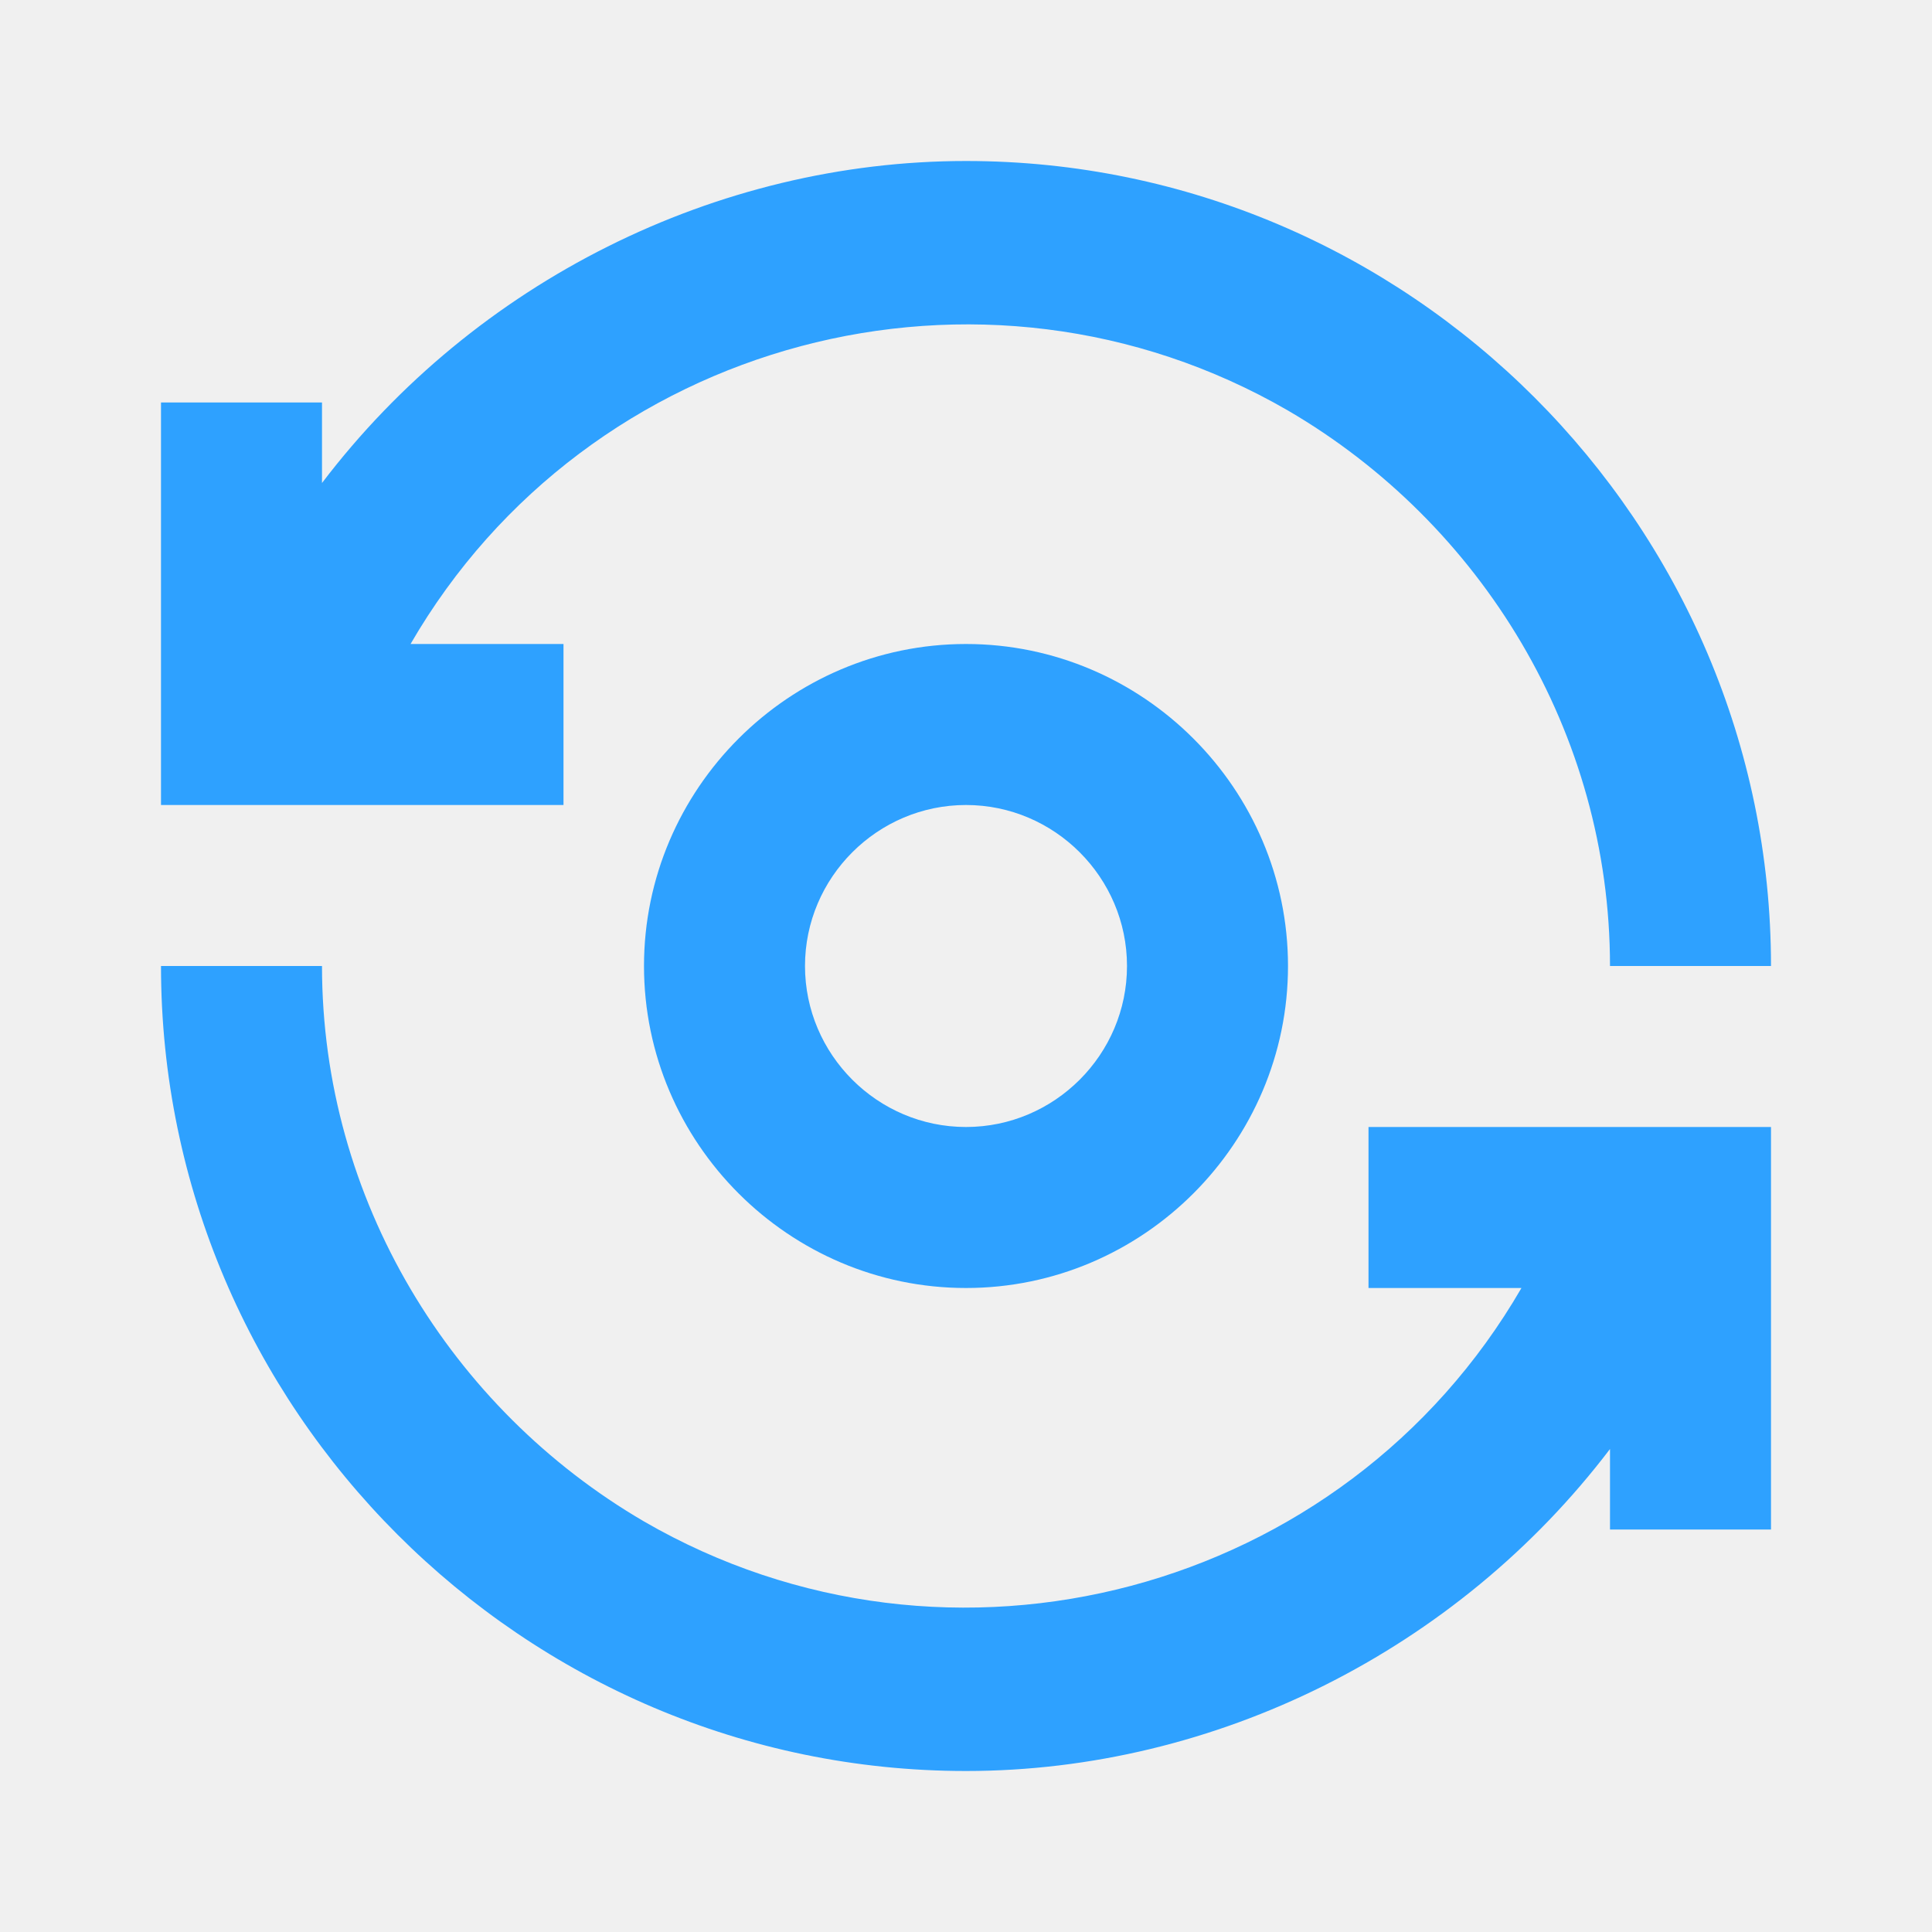
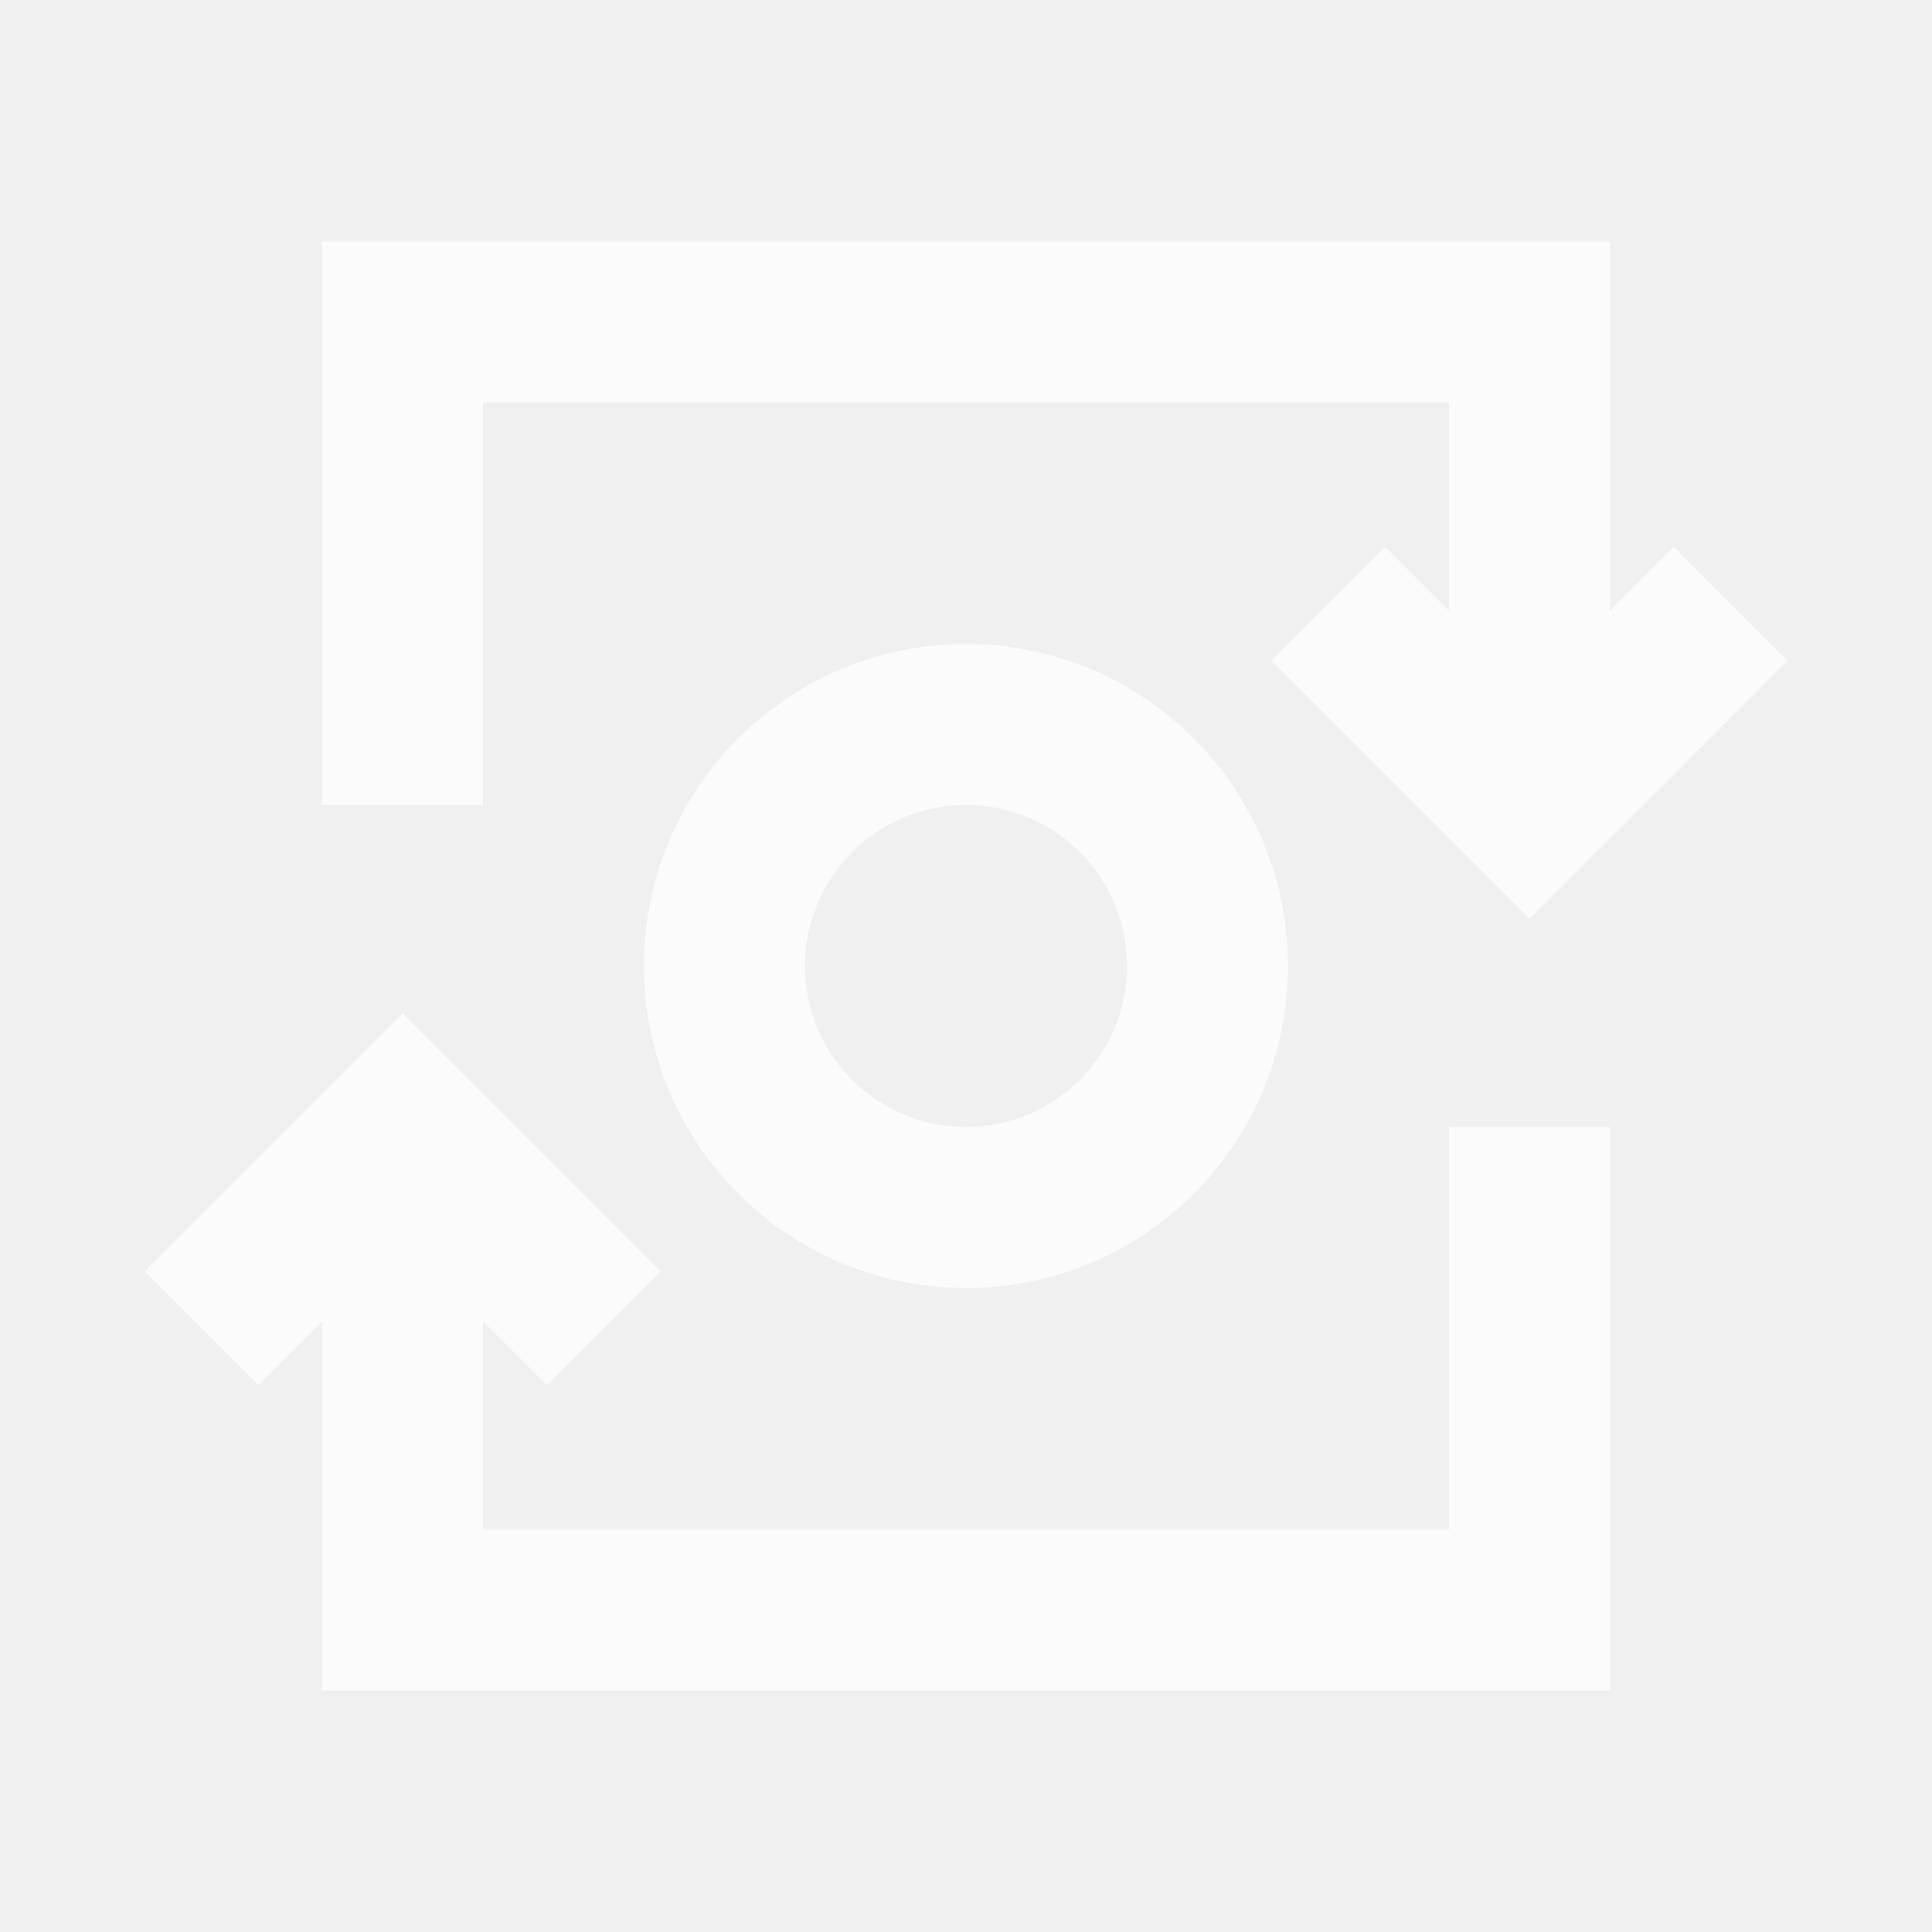
- <svg xmlns="http://www.w3.org/2000/svg" version="1.1" id="Layer_1" x="0px" y="0px" viewBox="0 0 24 24" style="enable-background:new 0 0 24 24;" xml:space="preserve">
-   <style type="text/css">
- 	.st0{fill:none;}
- 	.st1{fill:#2EA1FF;}
- </style>
-   <rect class="st0" width="24" height="24" />
-   <g id="Group_8823">
-     <path id="Path_18880" class="st1" d="M8,12c0,2.2,1.8,4,4,4s4-1.8,4-4s-1.8-4-4-4S8,9.8,8,12z M14,12c0,1.1-0.9,2-2,2s-2-0.9-2-2   s0.9-2,2-2S14,10.9,14,12z" />
-     <path id="Path_18881" class="st1" d="M7,8H5.1C7.3,4.2,12.2,2.9,16,5.1c2.4,1.4,4,4,4,6.9h2c0-5.5-4.5-10-10-10C8.9,2,5.9,3.5,4,6   V5H2v5h5V8z" />
-     <path id="Path_18882" class="st1" d="M17,16h1.9c-2.2,3.8-7.1,5.1-10.9,2.9c-2.4-1.4-4-4-4-6.9H2c0,5.5,4.5,10,10,10   c3.1,0,6.1-1.5,8-4v1h2v-5h-5V16z" />
+ <svg xmlns="http://www.w3.org/2000/svg" width="24" height="24" viewBox="0 0 24 24">
+   <defs>
+     <style type="text/css">
+             .cls-1{opacity:.7}.cls-2{fill:#fff}.cls-3{fill:none}
+         </style>
+   </defs>
+   <g id="ic_mint" class="cls-1">
+     <g id="Group_9004" data-name="Group 9004">
+       <path id="Path_18964" d="M6 5h12v2.586l-.793-.793-1.414 1.414L19 11.414l3.207-3.207-1.414-1.414-.793.793V3H4v7h2z" class="cls-2" data-name="Path 18964" />
+       <path id="Path_18965" d="M12 8a4 4 0 1 0 4 4 4 4 0 0 0-4-4zm0 6a2 2 0 1 1 2-2 2 2 0 0 1-2 2z" class="cls-2" data-name="Path 18965" />
+       <path id="Path_18966" d="M18 19H6v-2.586l.793.793 1.414-1.414L5 12.586l-3.207 3.207 1.414 1.414.793-.793V21h16v-7h-2z" class="cls-2" data-name="Path 18966" />
+     </g>
+     <path id="Rectangle_4647" d="M0 0h24v24H0z" class="cls-3" data-name="Rectangle 4647" />
  </g>
-   <path id="Rectangle_4408" class="st0" d="M0,0h24v24H0V0z" />
</svg>
